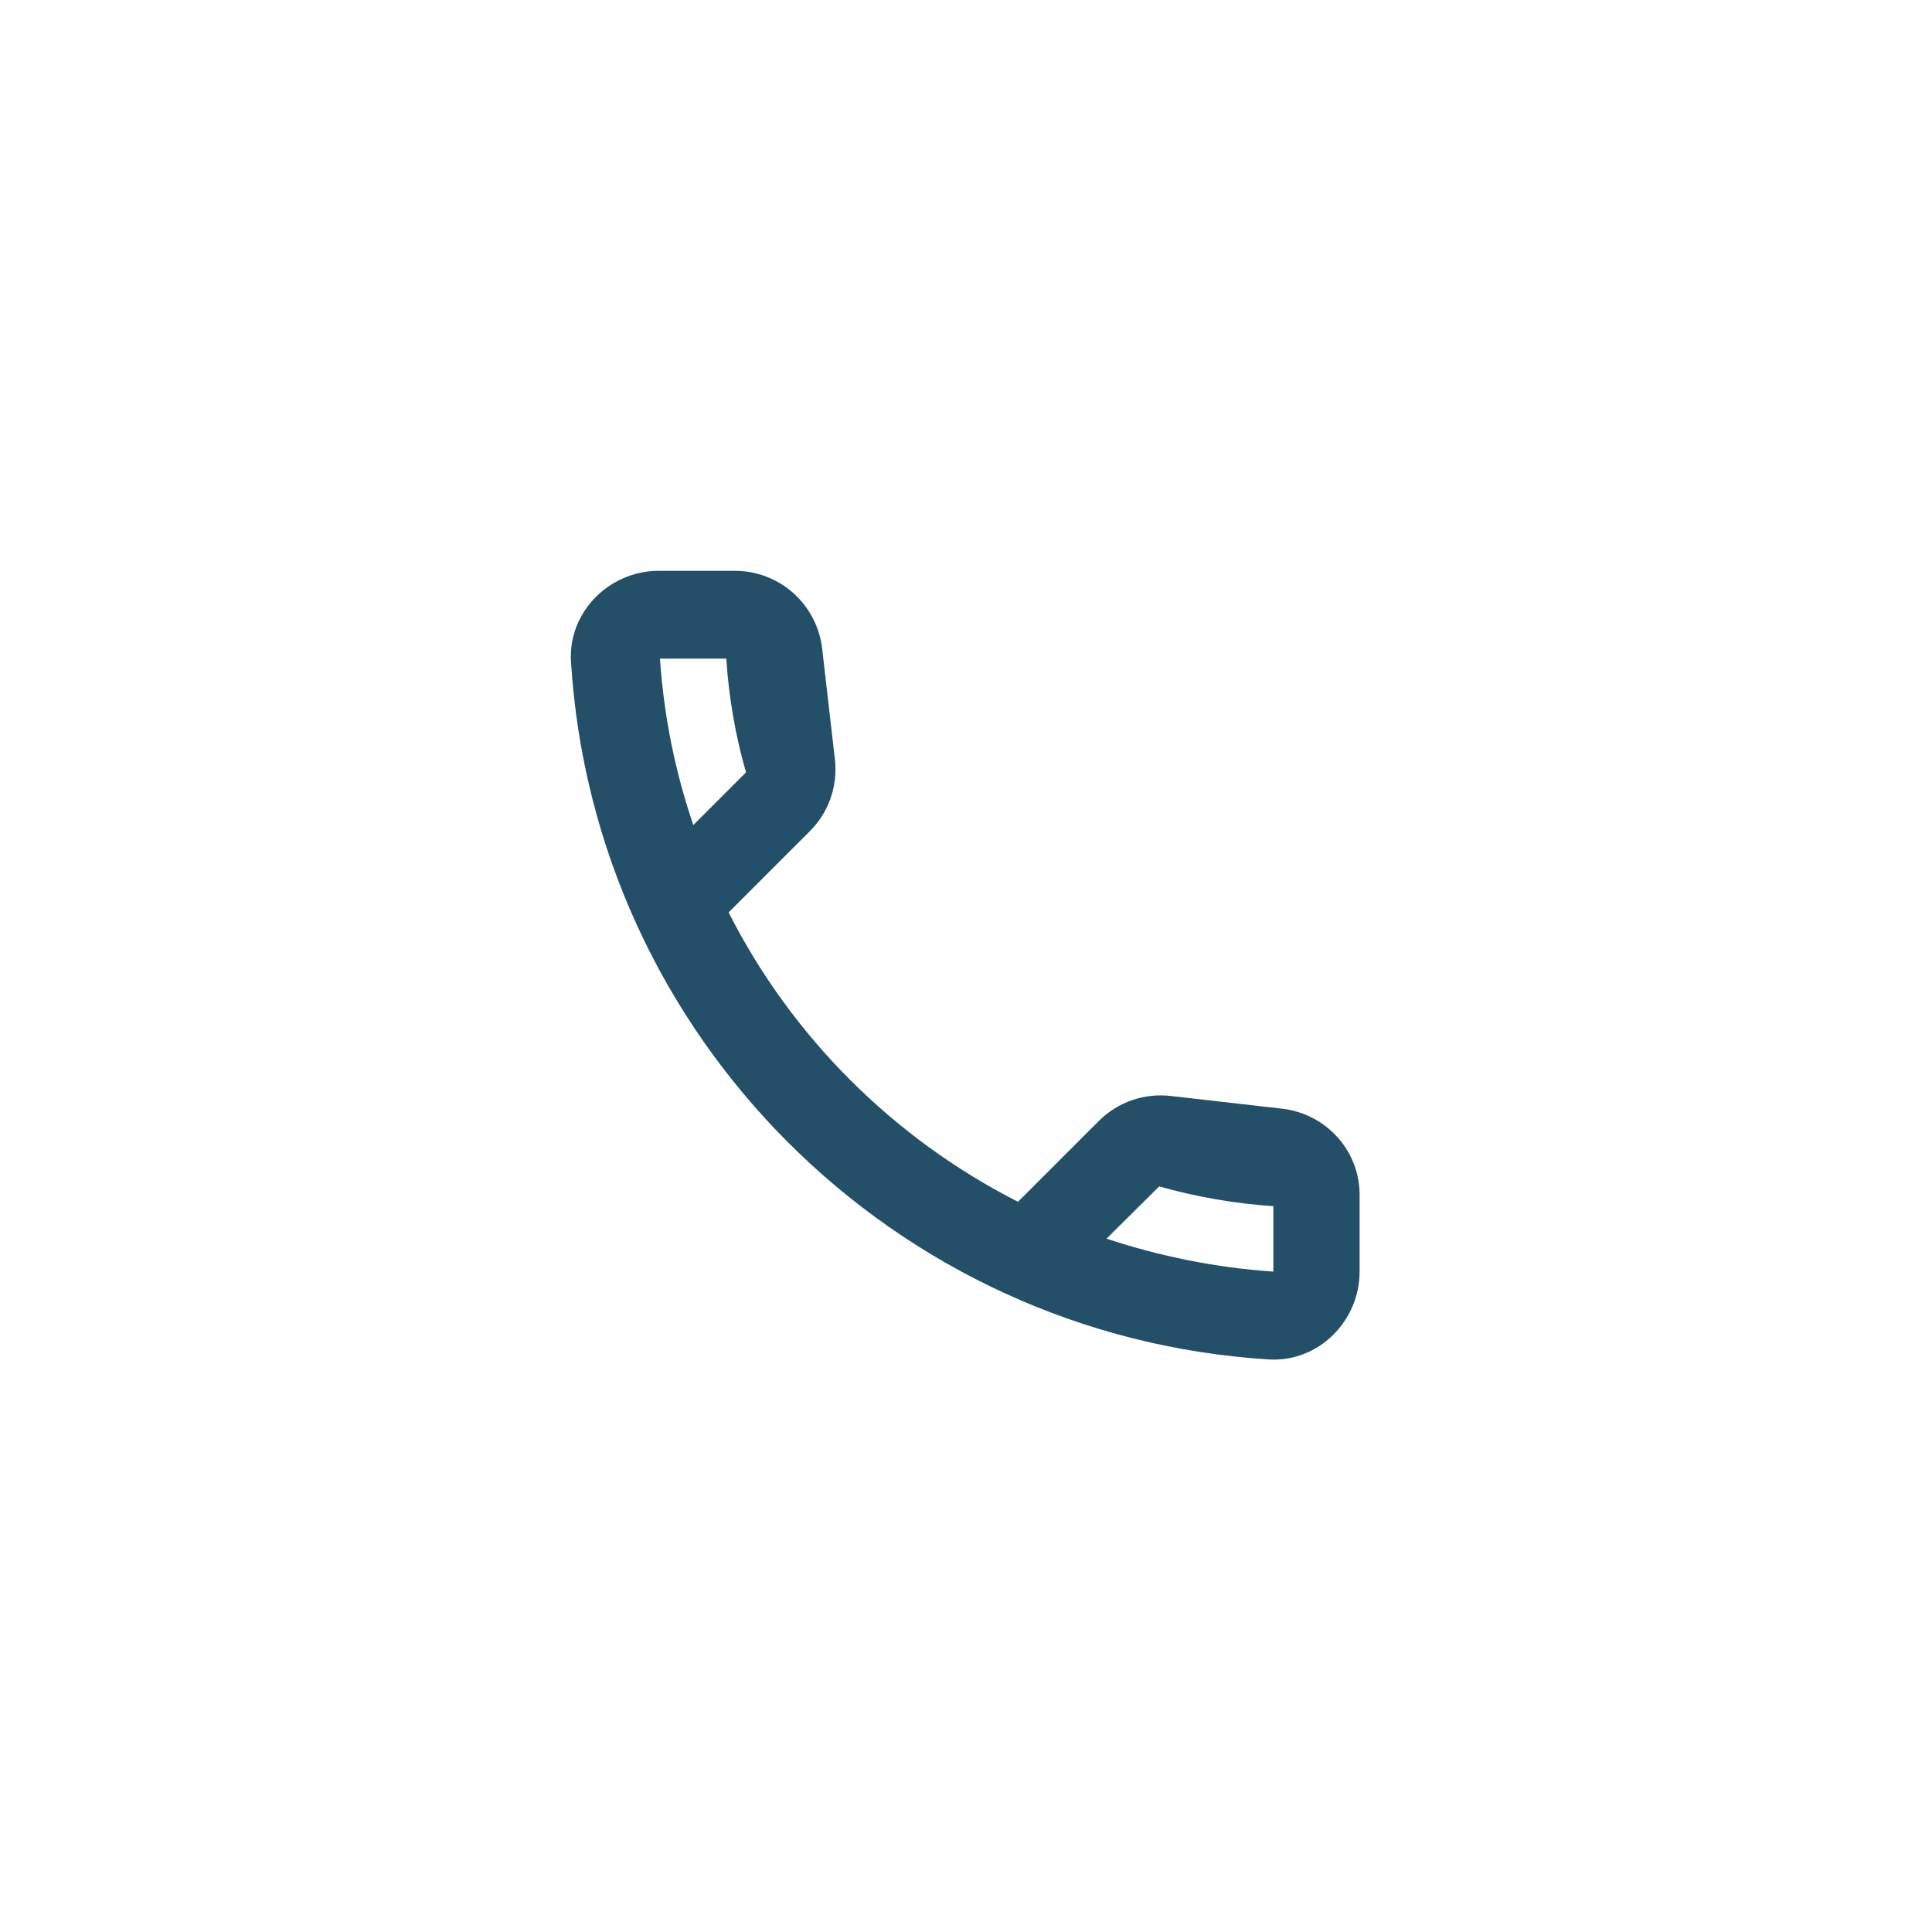
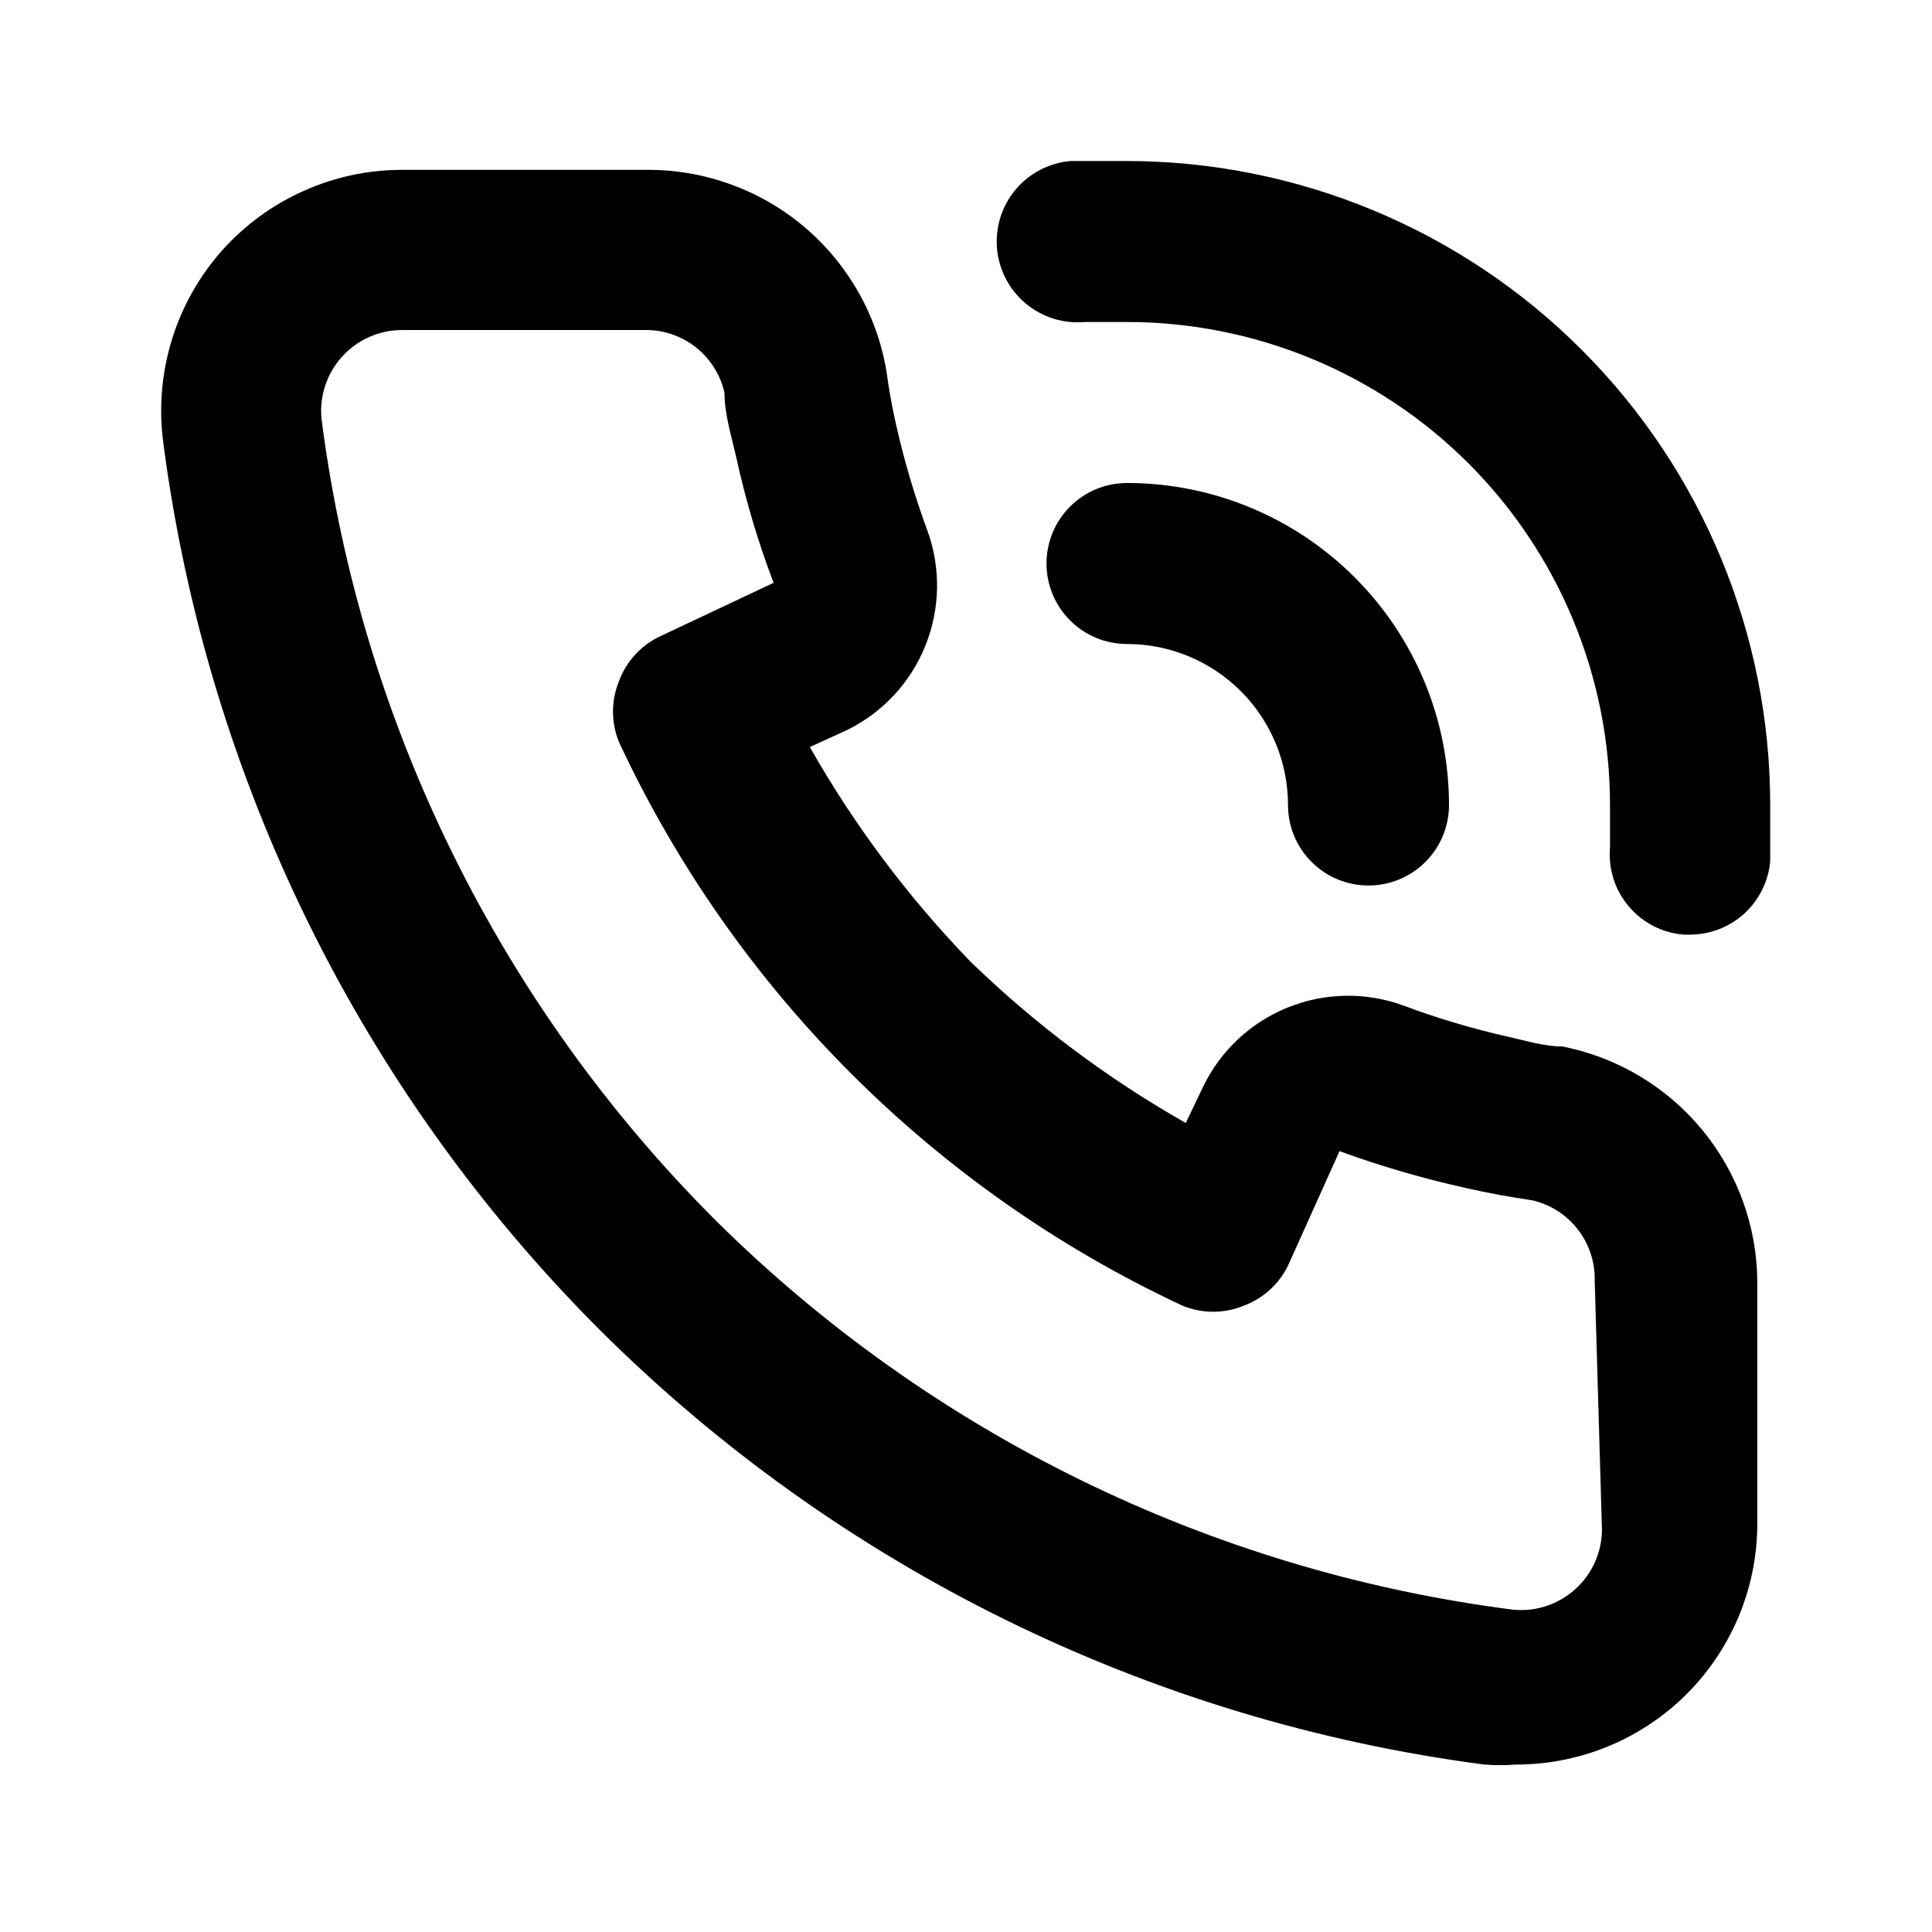
- <svg xmlns="http://www.w3.org/2000/svg" width="44" height="44" viewBox="0 0 44 44" fill="none">
-   <path fill-rule="evenodd" clip-rule="evenodd" d="M29.204 25.25L26.664 24.96C26.054 24.89 25.454 25.1 25.024 25.53L23.184 27.37C20.354 25.93 18.034 23.62 16.594 20.78L18.444 18.93C18.874 18.5 19.084 17.9 19.014 17.29L18.724 14.77C18.604 13.76 17.754 13 16.734 13H15.004C13.874 13 12.934 13.94 13.004 15.07C13.534 23.61 20.364 30.43 28.894 30.96C30.024 31.03 30.964 30.09 30.964 28.96V27.23C30.974 26.22 30.214 25.37 29.204 25.25ZM16.54 15C16.6 15.89 16.75 16.76 16.99 17.59L15.79 18.79C15.38 17.59 15.12 16.32 15.03 15H16.54ZM29 27.47C28.12 27.41 27.25 27.26 26.4 27.02L25.2 28.21C26.41 28.61 27.68 28.87 29 28.96V27.47Z" fill="#234F68" />
+ <svg xmlns="http://www.w3.org/2000/svg" width="24" height="24" viewBox="0 0 24 24" fill="none">
+   <path d="M19.41 13C19.19 13 18.96 12.93 18.74 12.88C18.295 12.78 17.857 12.65 17.43 12.49C16.966 12.321 16.456 12.33 15.998 12.515C15.54 12.699 15.167 13.047 14.95 13.49L14.73 13.95C13.759 13.399 12.862 12.727 12.06 11.95C11.283 11.148 10.611 10.251 10.06 9.28L10.52 9.07C10.963 8.853 11.311 8.48 11.495 8.022C11.68 7.564 11.689 7.054 11.52 6.59C11.361 6.159 11.231 5.718 11.13 5.27C11.08 5.05 11.04 4.82 11.01 4.6C10.889 3.896 10.52 3.258 9.97 2.801C9.42 2.345 8.725 2.1 8.01 2.11H5C4.577 2.109 4.159 2.198 3.773 2.371C3.387 2.543 3.042 2.795 2.76 3.11C2.472 3.434 2.258 3.816 2.132 4.23C2.006 4.644 1.971 5.081 2.03 5.51C2.574 9.672 4.475 13.539 7.44 16.51C10.411 19.475 14.278 21.376 18.44 21.92C18.57 21.93 18.7 21.93 18.83 21.92C19.567 21.921 20.279 21.651 20.83 21.16C21.145 20.878 21.397 20.533 21.57 20.147C21.742 19.761 21.831 19.343 21.83 18.92V15.92C21.825 15.229 21.581 14.561 21.14 14.029C20.699 13.497 20.088 13.134 19.41 13ZM19.9 19C19.9 19.14 19.87 19.277 19.813 19.405C19.756 19.532 19.674 19.646 19.57 19.74C19.46 19.84 19.33 19.914 19.188 19.957C19.046 20.001 18.897 20.012 18.75 19.99C15.018 19.503 11.55 17.802 8.88 15.15C6.208 12.477 4.492 8.997 4 5.25C3.978 5.103 3.989 4.954 4.033 4.812C4.076 4.67 4.15 4.54 4.25 4.43C4.345 4.325 4.46 4.242 4.59 4.185C4.719 4.128 4.859 4.099 5 4.1H8C8.231 4.094 8.457 4.169 8.64 4.311C8.822 4.453 8.949 4.654 9 4.88C9 5.15 9.09 5.43 9.15 5.7C9.266 6.224 9.419 6.739 9.61 7.24L8.21 7.9C7.969 8.01 7.782 8.212 7.69 8.46C7.59 8.703 7.59 8.977 7.69 9.22C9.129 12.303 11.607 14.781 14.69 16.22C14.934 16.32 15.207 16.32 15.45 16.22C15.698 16.128 15.9 15.941 16.01 15.7L16.64 14.3C17.156 14.488 17.684 14.642 18.22 14.76C18.48 14.82 18.76 14.87 19.03 14.91C19.256 14.961 19.457 15.088 19.599 15.271C19.741 15.453 19.816 15.679 19.81 15.91L19.9 19ZM14 2C13.77 2 13.53 2 13.3 2C13.035 2.023 12.789 2.15 12.618 2.353C12.446 2.556 12.363 2.82 12.385 3.085C12.408 3.35 12.535 3.596 12.738 3.767C12.941 3.939 13.205 4.023 13.47 4H14C15.591 4 17.117 4.632 18.243 5.757C19.368 6.883 20 8.409 20 10C20 10.18 20 10.35 20 10.53C19.978 10.794 20.061 11.056 20.232 11.258C20.402 11.461 20.646 11.587 20.91 11.61H20.99C21.24 11.611 21.482 11.518 21.667 11.35C21.852 11.181 21.968 10.949 21.99 10.7C21.99 10.47 21.99 10.23 21.99 10C21.99 7.88 21.149 5.847 19.65 4.347C18.152 2.847 16.12 2.003 14 2ZM16 10C16 10.265 16.105 10.52 16.293 10.707C16.48 10.895 16.735 11 17 11C17.265 11 17.52 10.895 17.707 10.707C17.895 10.52 18 10.265 18 10C18 8.939 17.579 7.922 16.828 7.172C16.078 6.421 15.061 6 14 6C13.735 6 13.48 6.105 13.293 6.293C13.105 6.48 13 6.735 13 7C13 7.265 13.105 7.52 13.293 7.707C13.48 7.895 13.735 8 14 8C14.53 8 15.039 8.211 15.414 8.586C15.789 8.961 16 9.47 16 10Z" fill="black" />
</svg>
